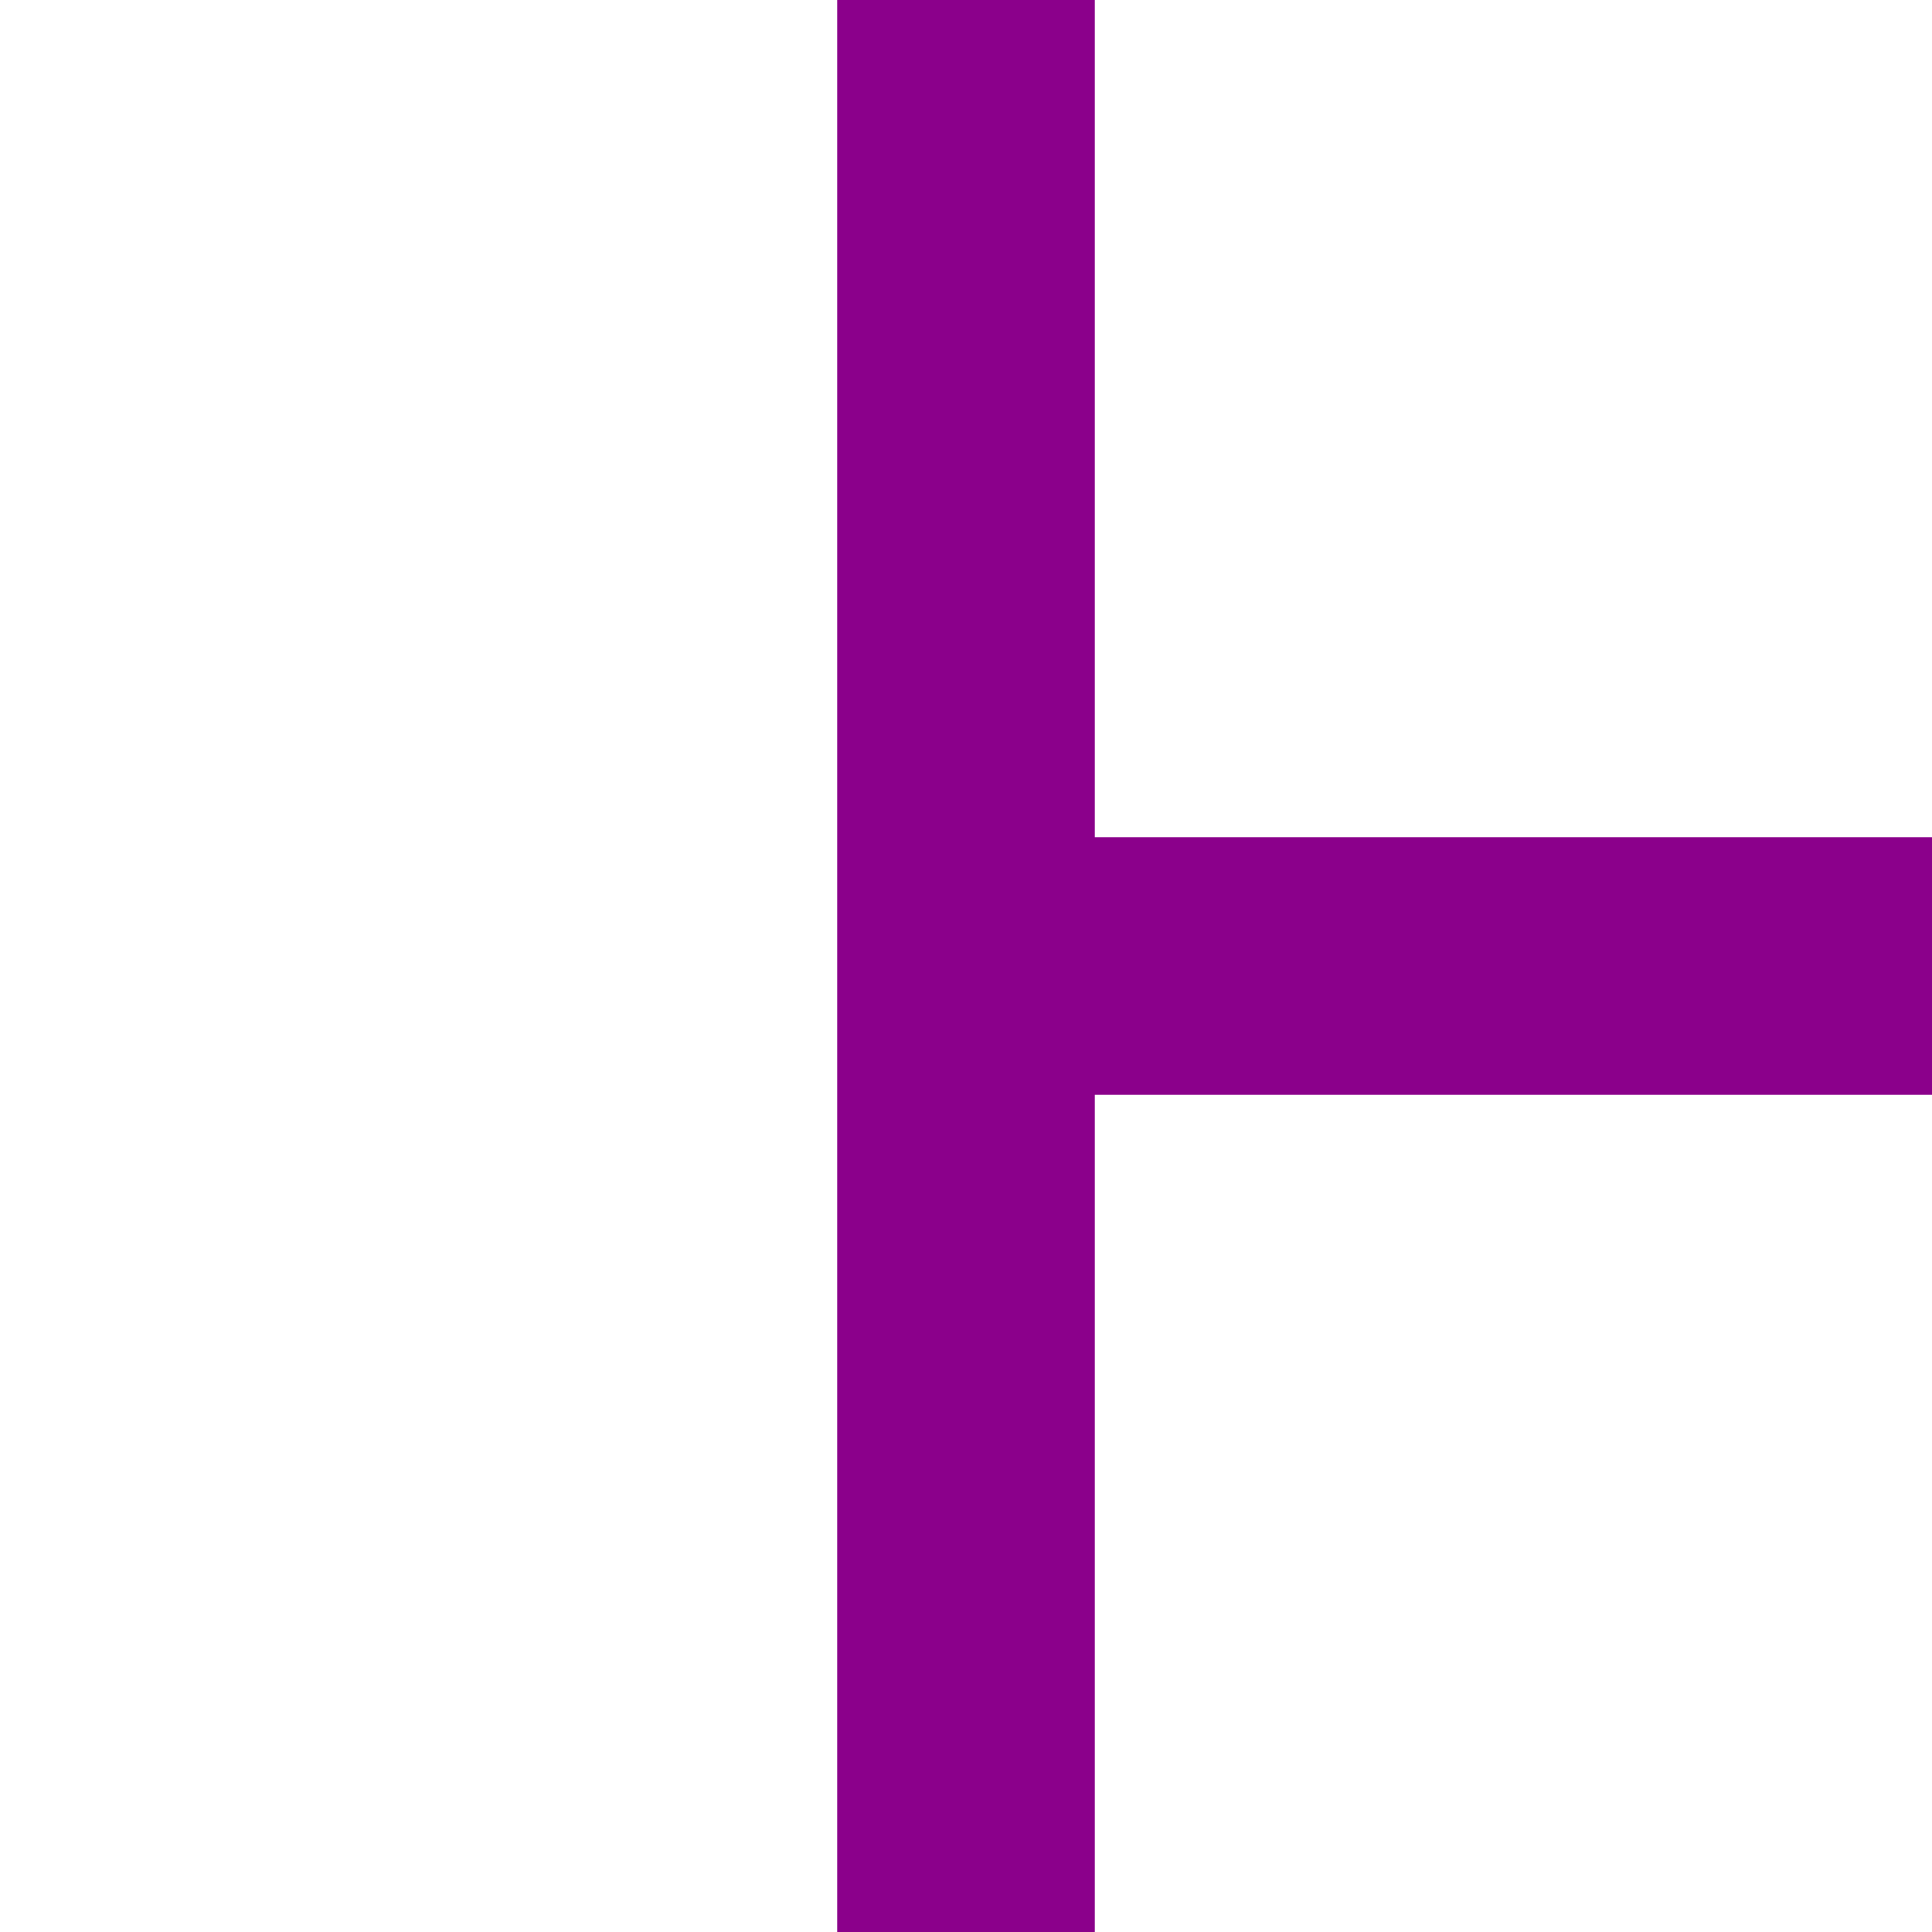
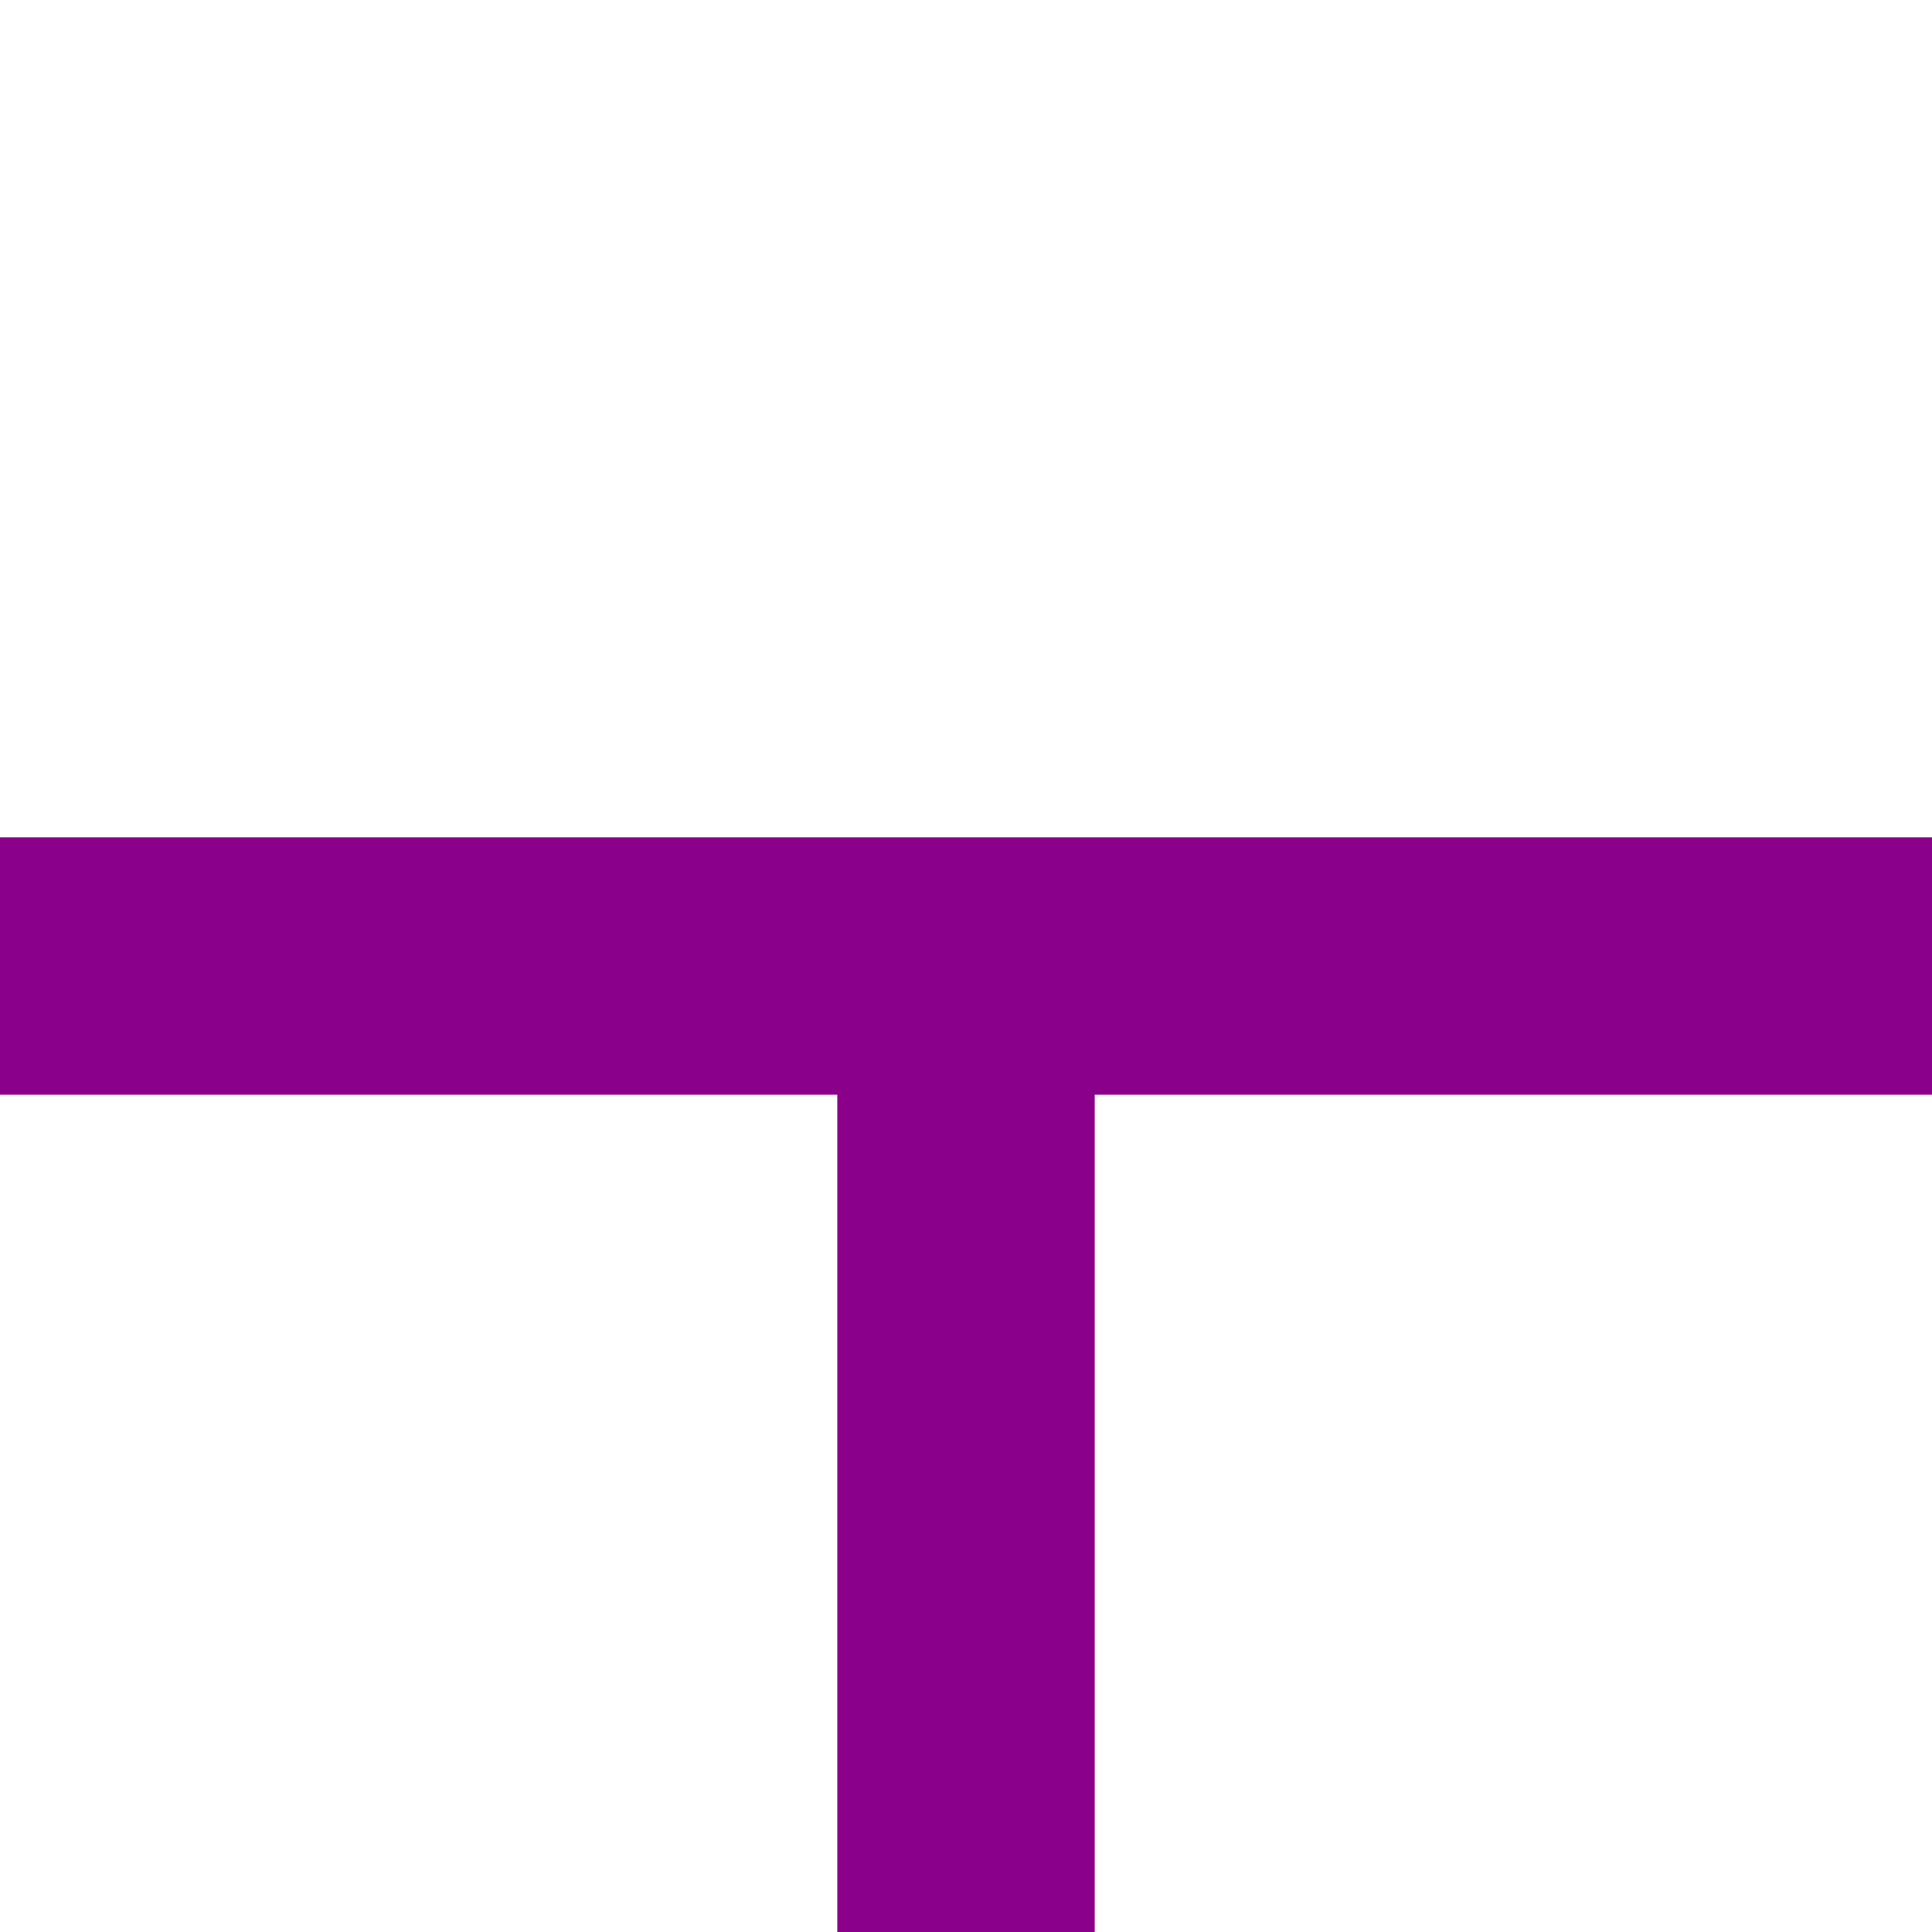
<svg xmlns="http://www.w3.org/2000/svg" version="1.1" width="30" height="30" id="svg2">
  <defs id="defs11" />
  <symbol id="restricted_line" width="30" height="30">
    <path d="M 15,0 L 15,30 M 17,15 L 30,15" style="fill:none;stroke:#c480ff;stroke-width:4" id="path5" />
  </symbol>
-   <g id="use7">
+   <g id="use7" transform="matrix(0,1,-1,0,30,0)">
    <path style="font-size:medium;font-style:normal;font-variant:normal;font-weight:normal;font-stretch:normal;text-indent:0;text-align:start;text-decoration:none;line-height:normal;letter-spacing:normal;word-spacing:normal;text-transform:none;direction:ltr;block-progression:tb;writing-mode:lr-tb;text-anchor:start;baseline-shift:baseline;color:#000000;fill:#8b008b;fill-opacity:1;stroke:none;stroke-width:4;marker:none;visibility:visible;display:inline;overflow:visible;enable-background:accumulate;font-family:Sans;-inkscape-font-specification:Sans" d="m 13,0 0,30 4,0 0,-13 13,0 0,-4 -13,0 0,-13 -4,0 z" id="path3044" />
  </g>
</svg>
